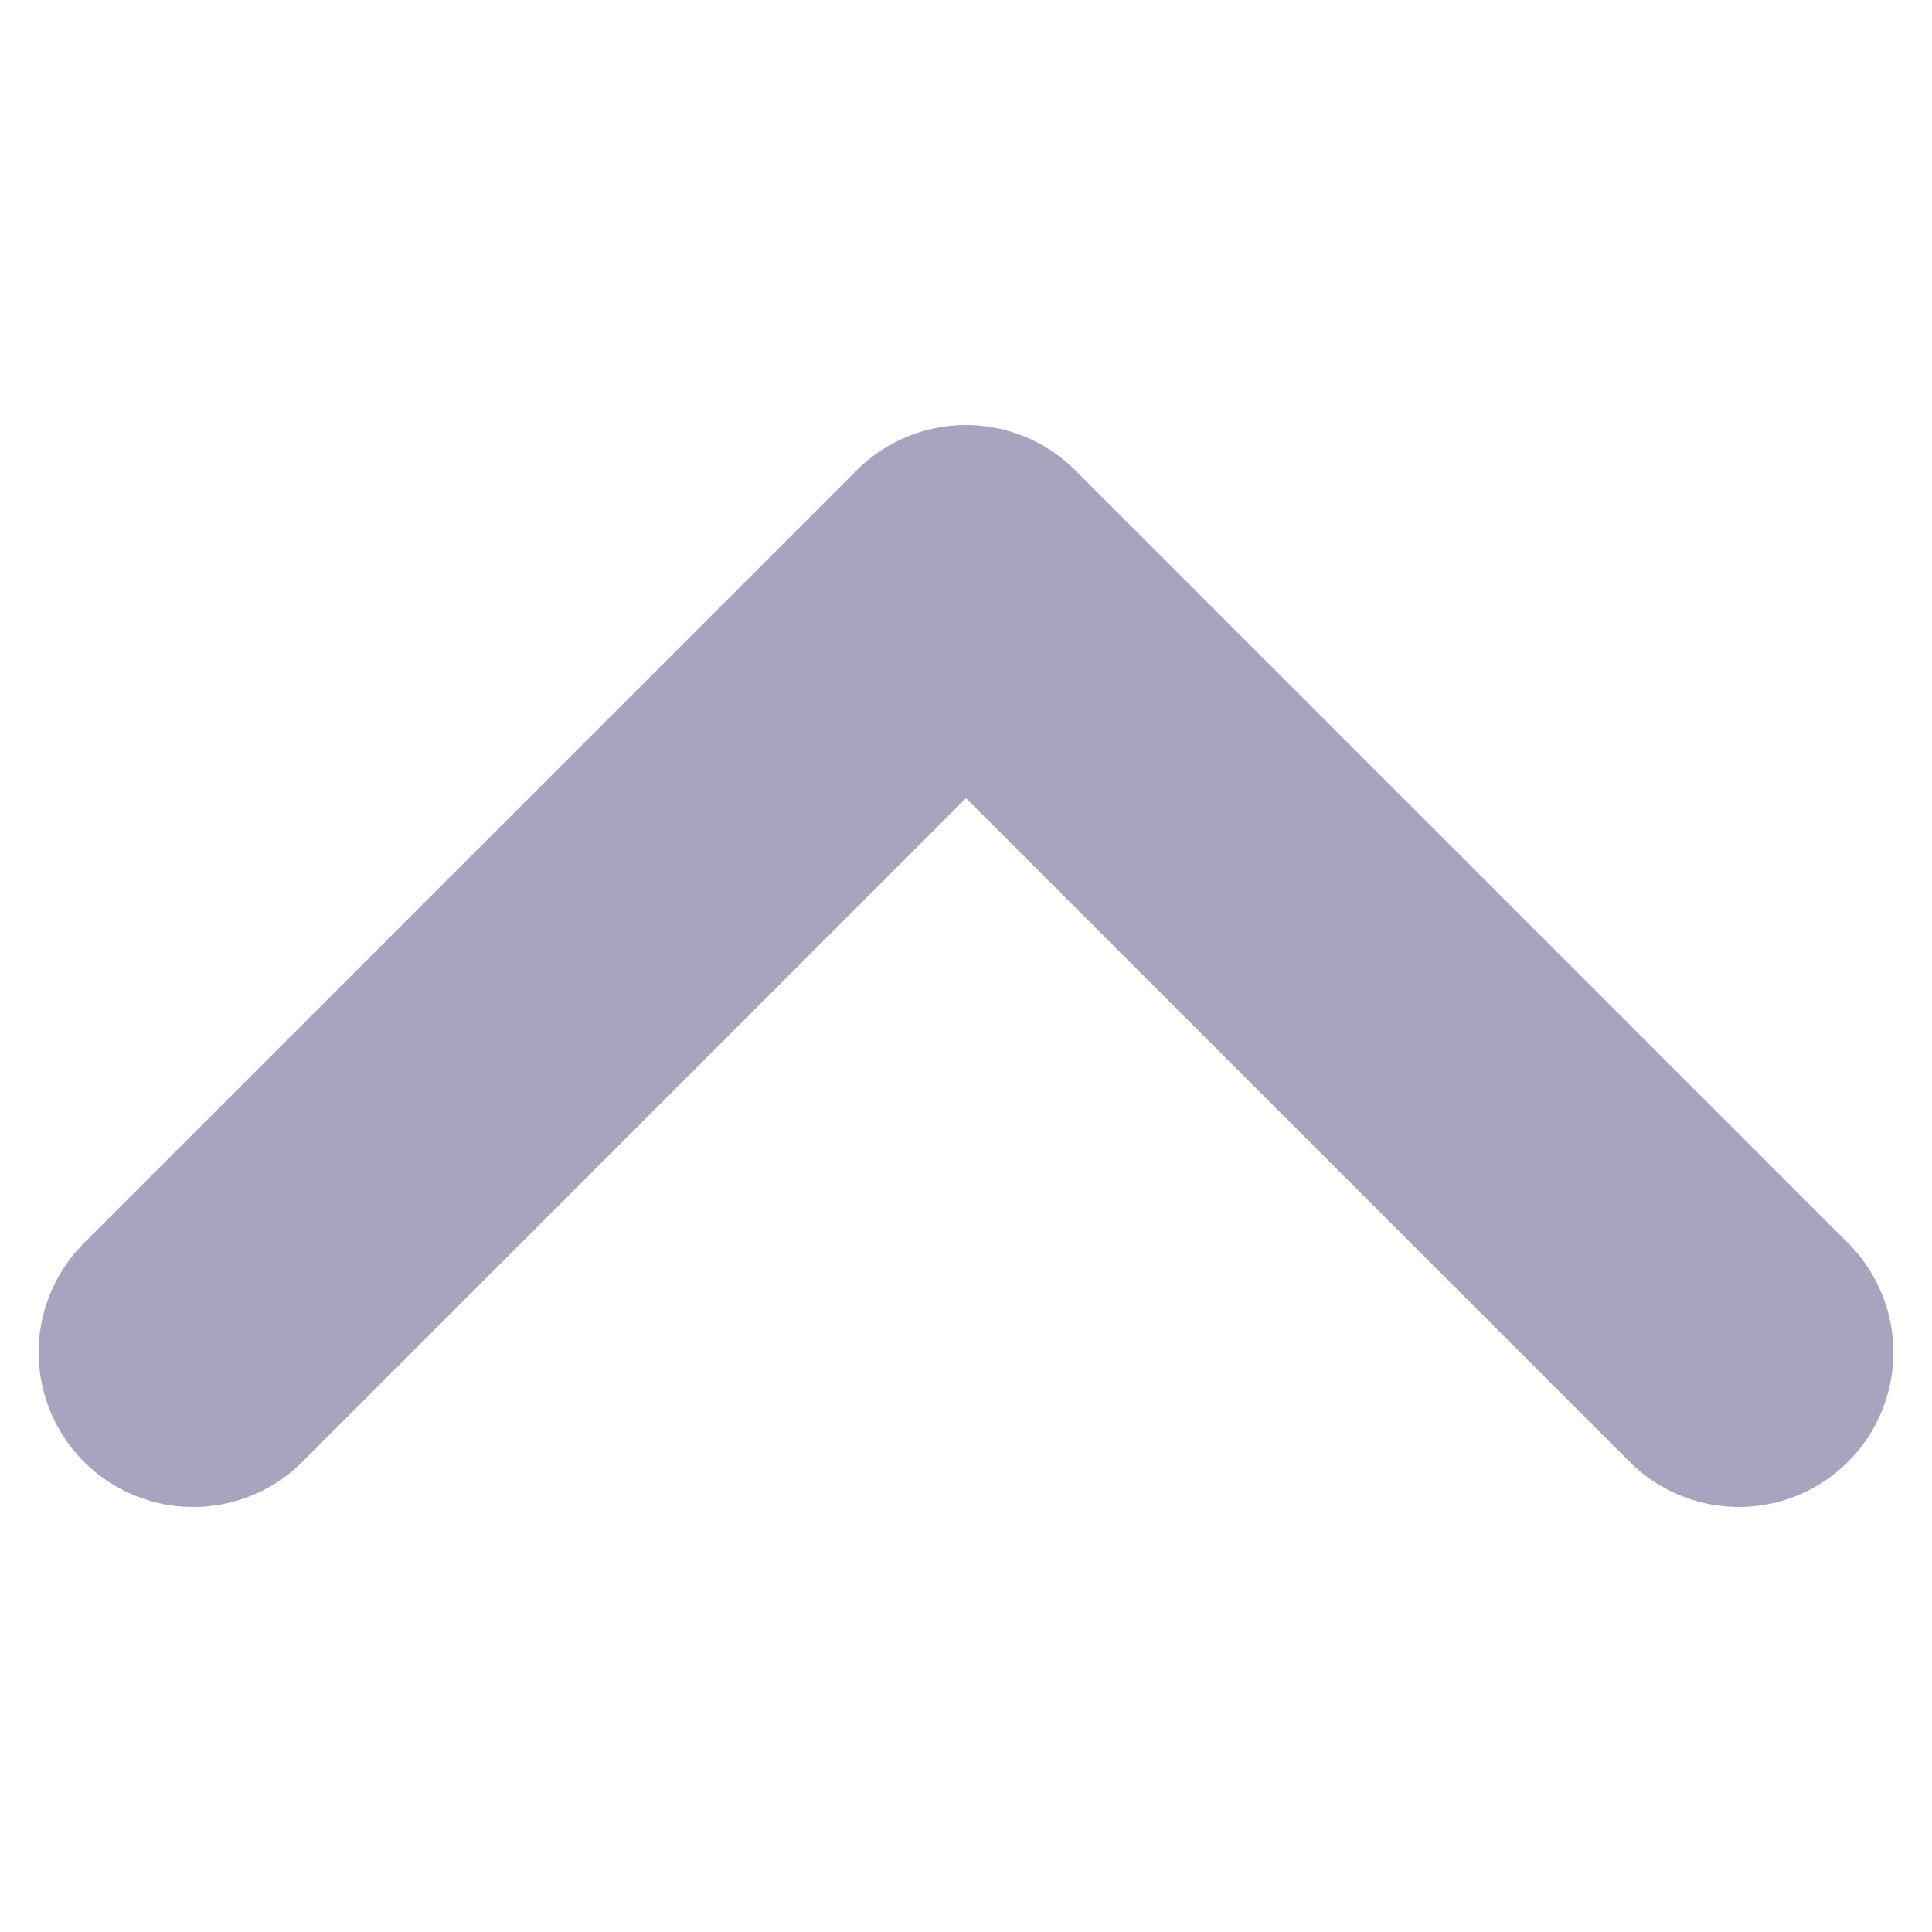
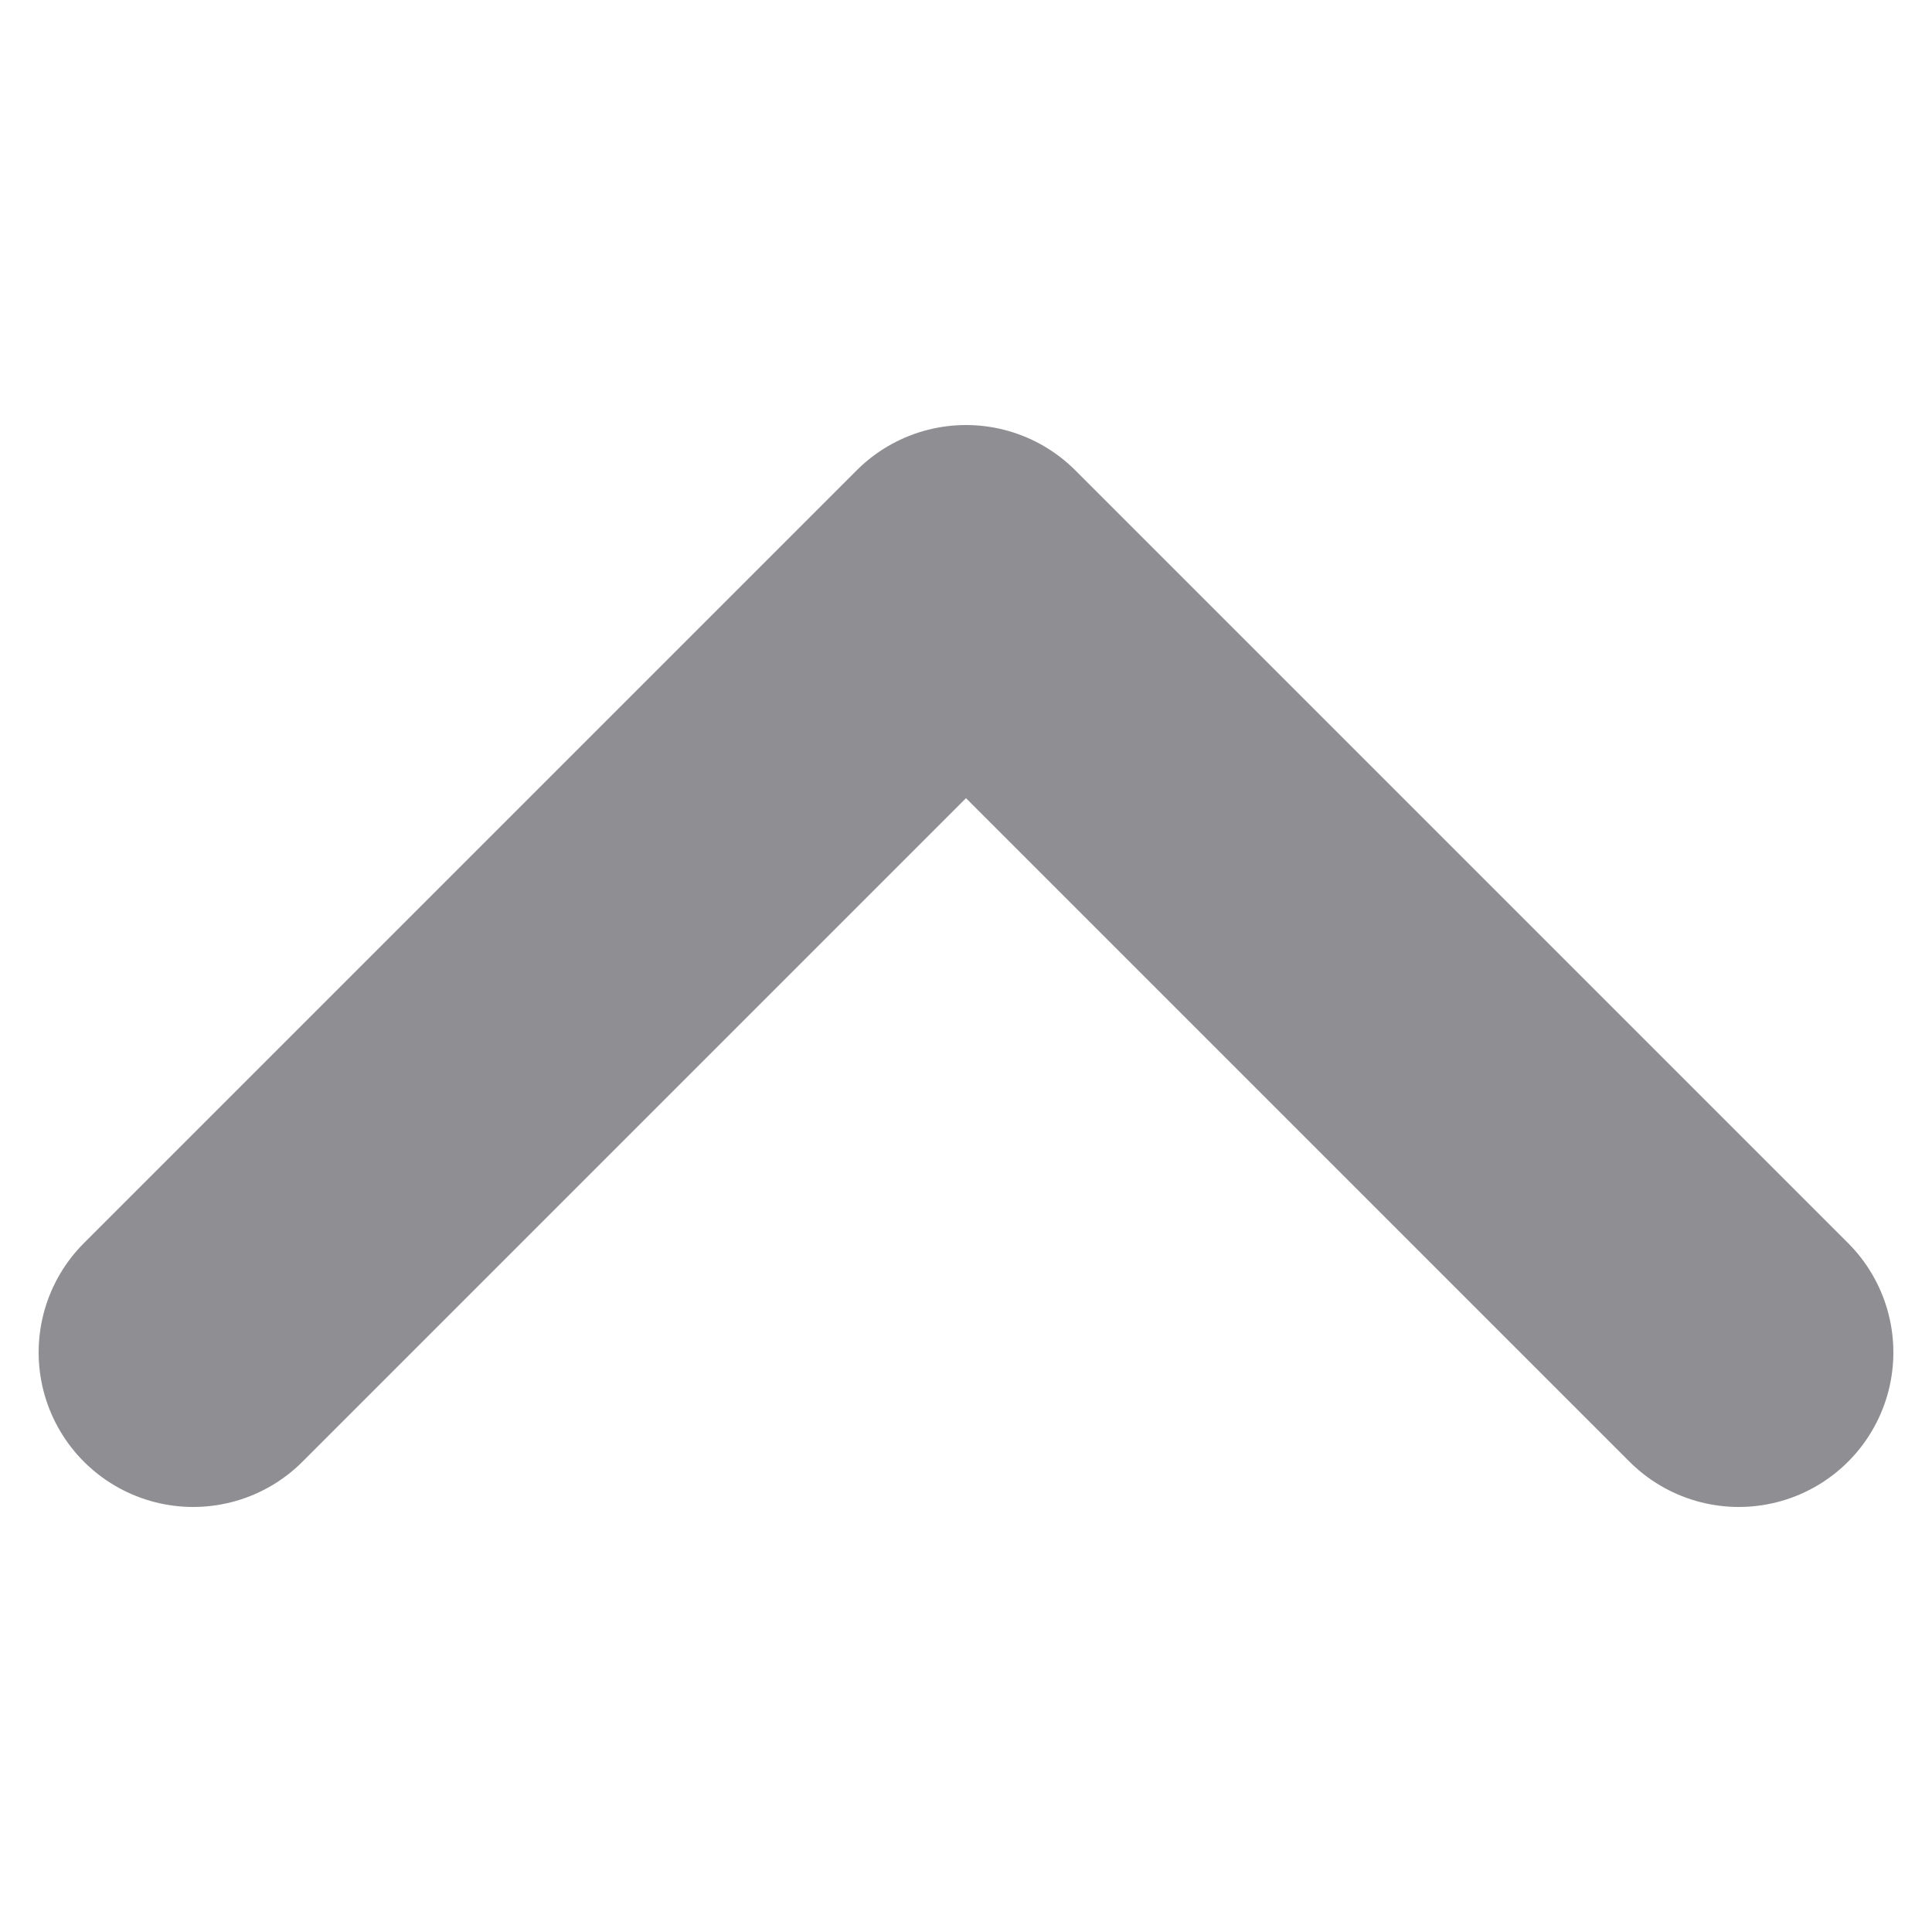
<svg xmlns="http://www.w3.org/2000/svg" width="10" height="10" viewBox="0 0 10 10">
-   <path d="M1 7 L5 3 L9 7" fill="none" stroke="#A9A3BF" stroke-width="1.6" stroke-linecap="round" stroke-linejoin="round" />
+   <path d="M1 7 L5 3 L9 7" fill="none" stroke="#8E8E93" stroke-width="1.6" stroke-linecap="round" stroke-linejoin="round" />
</svg>
